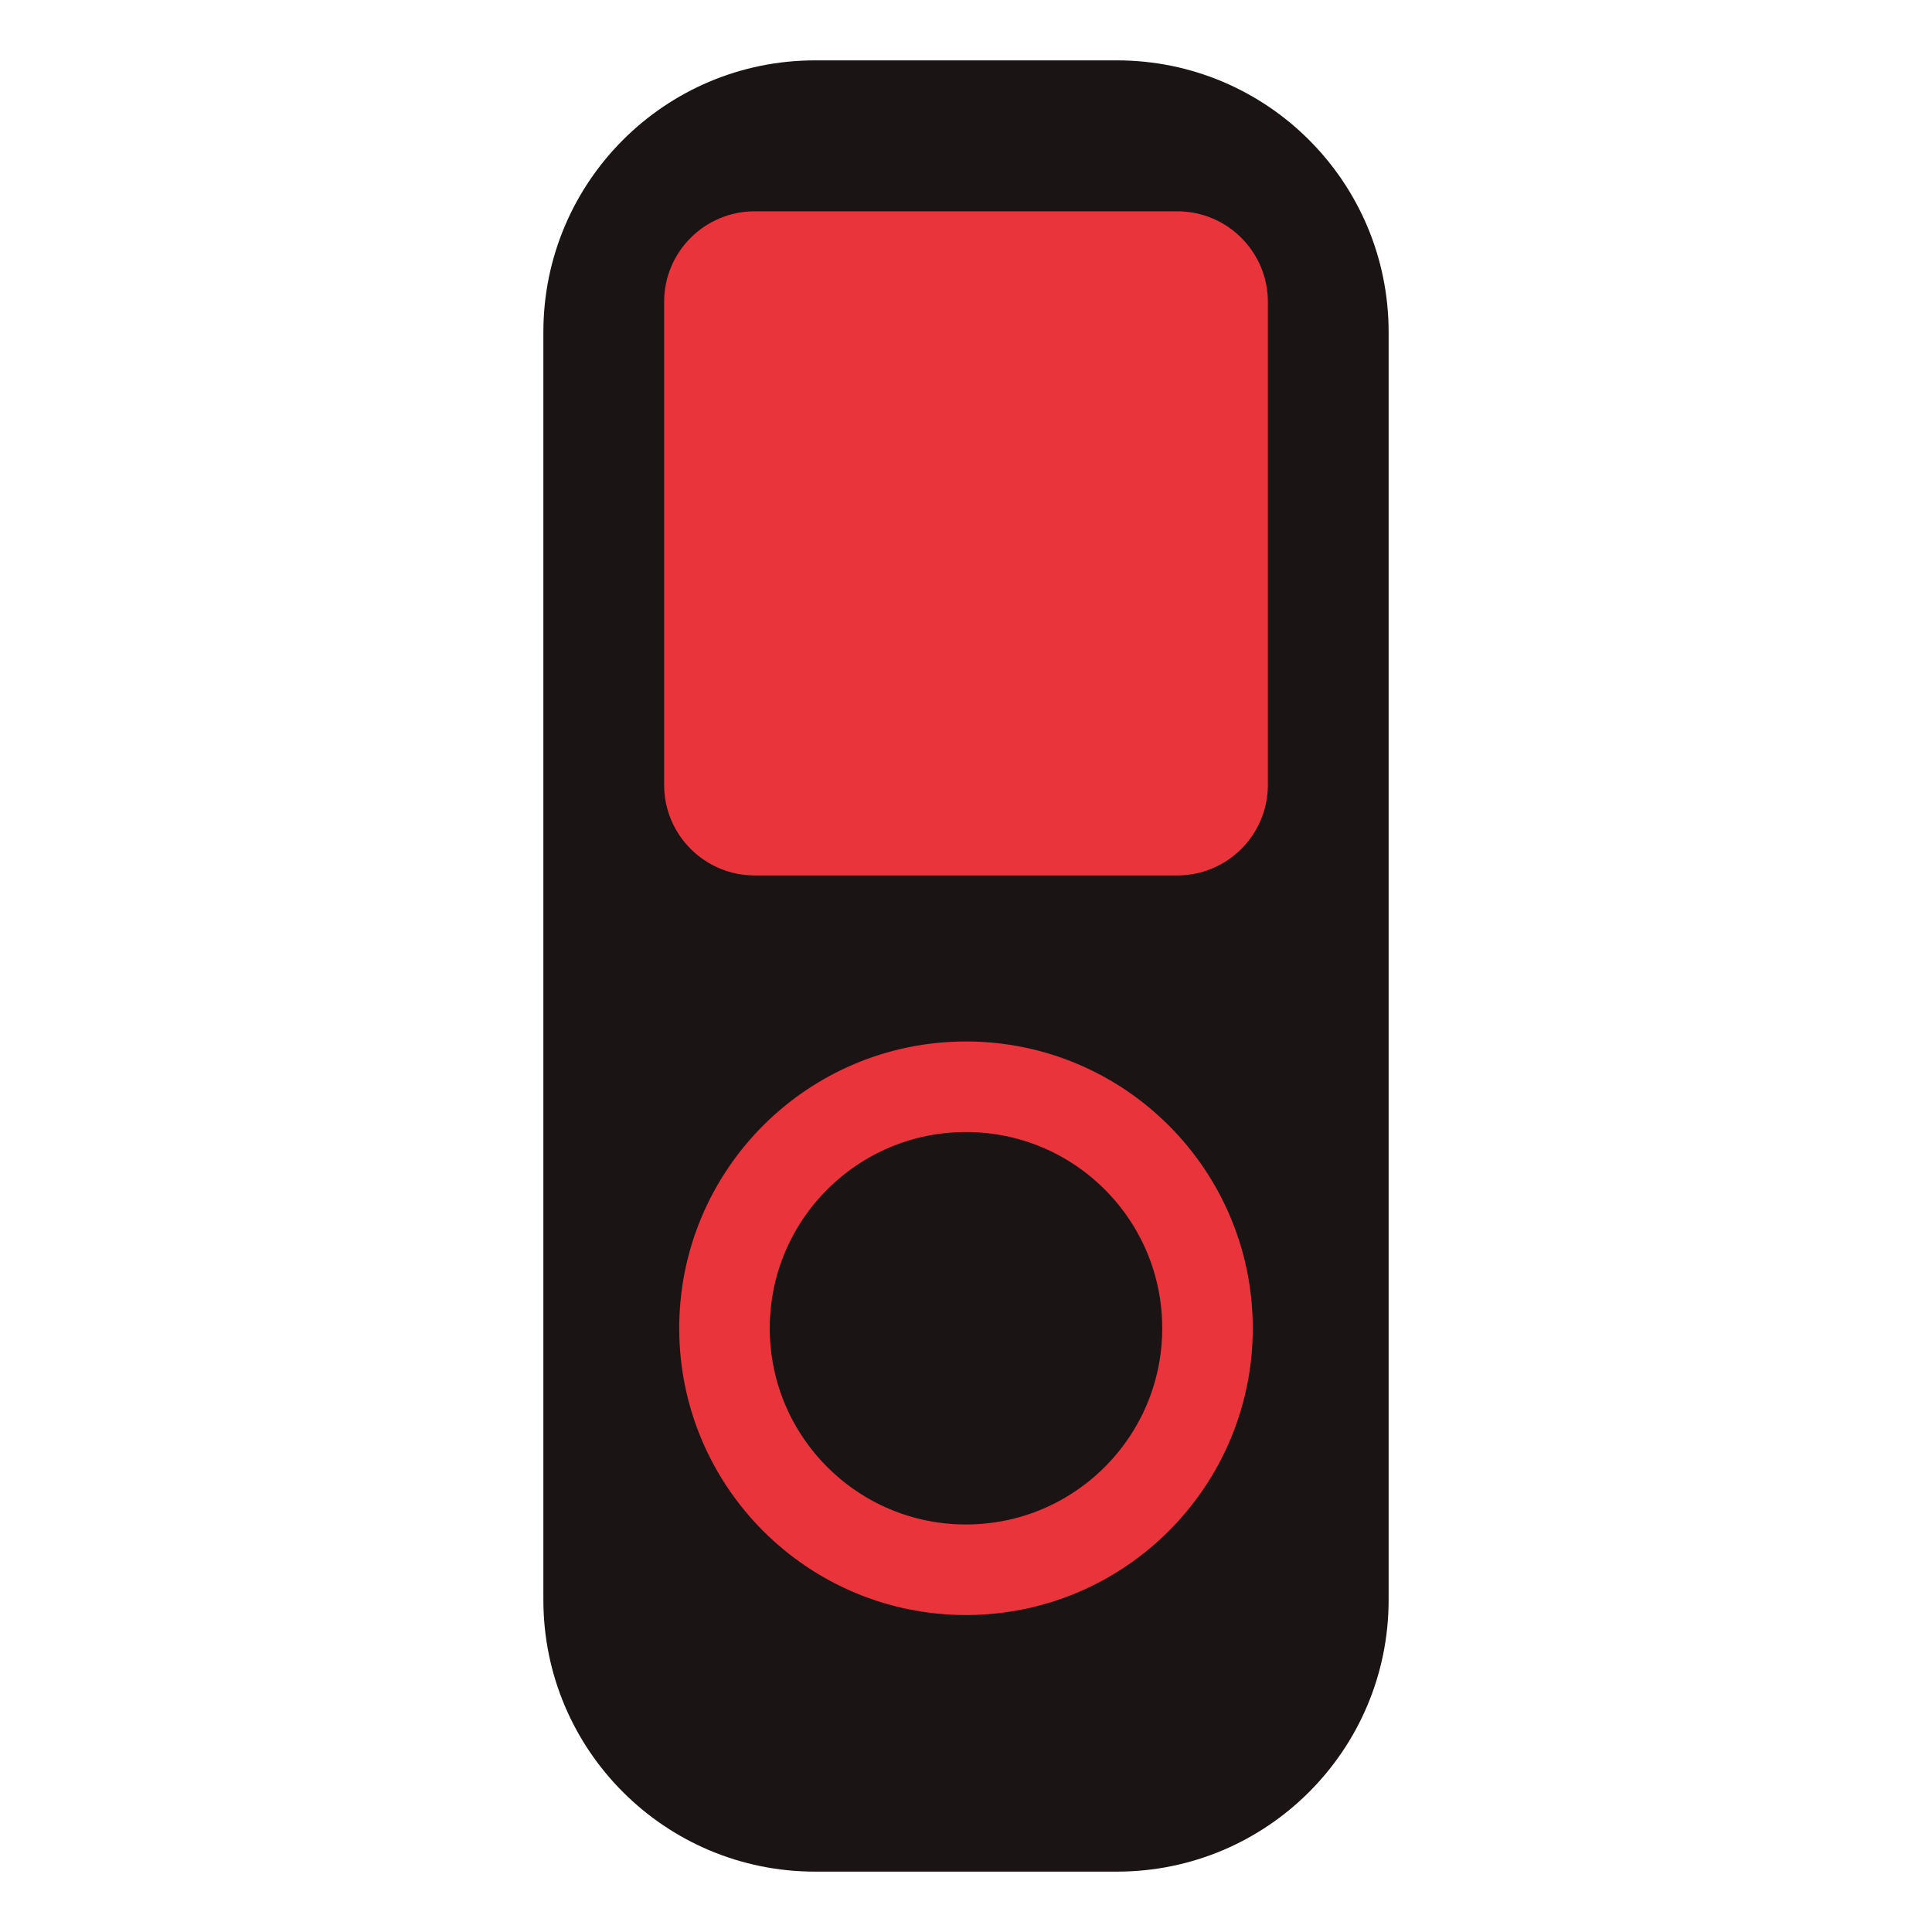
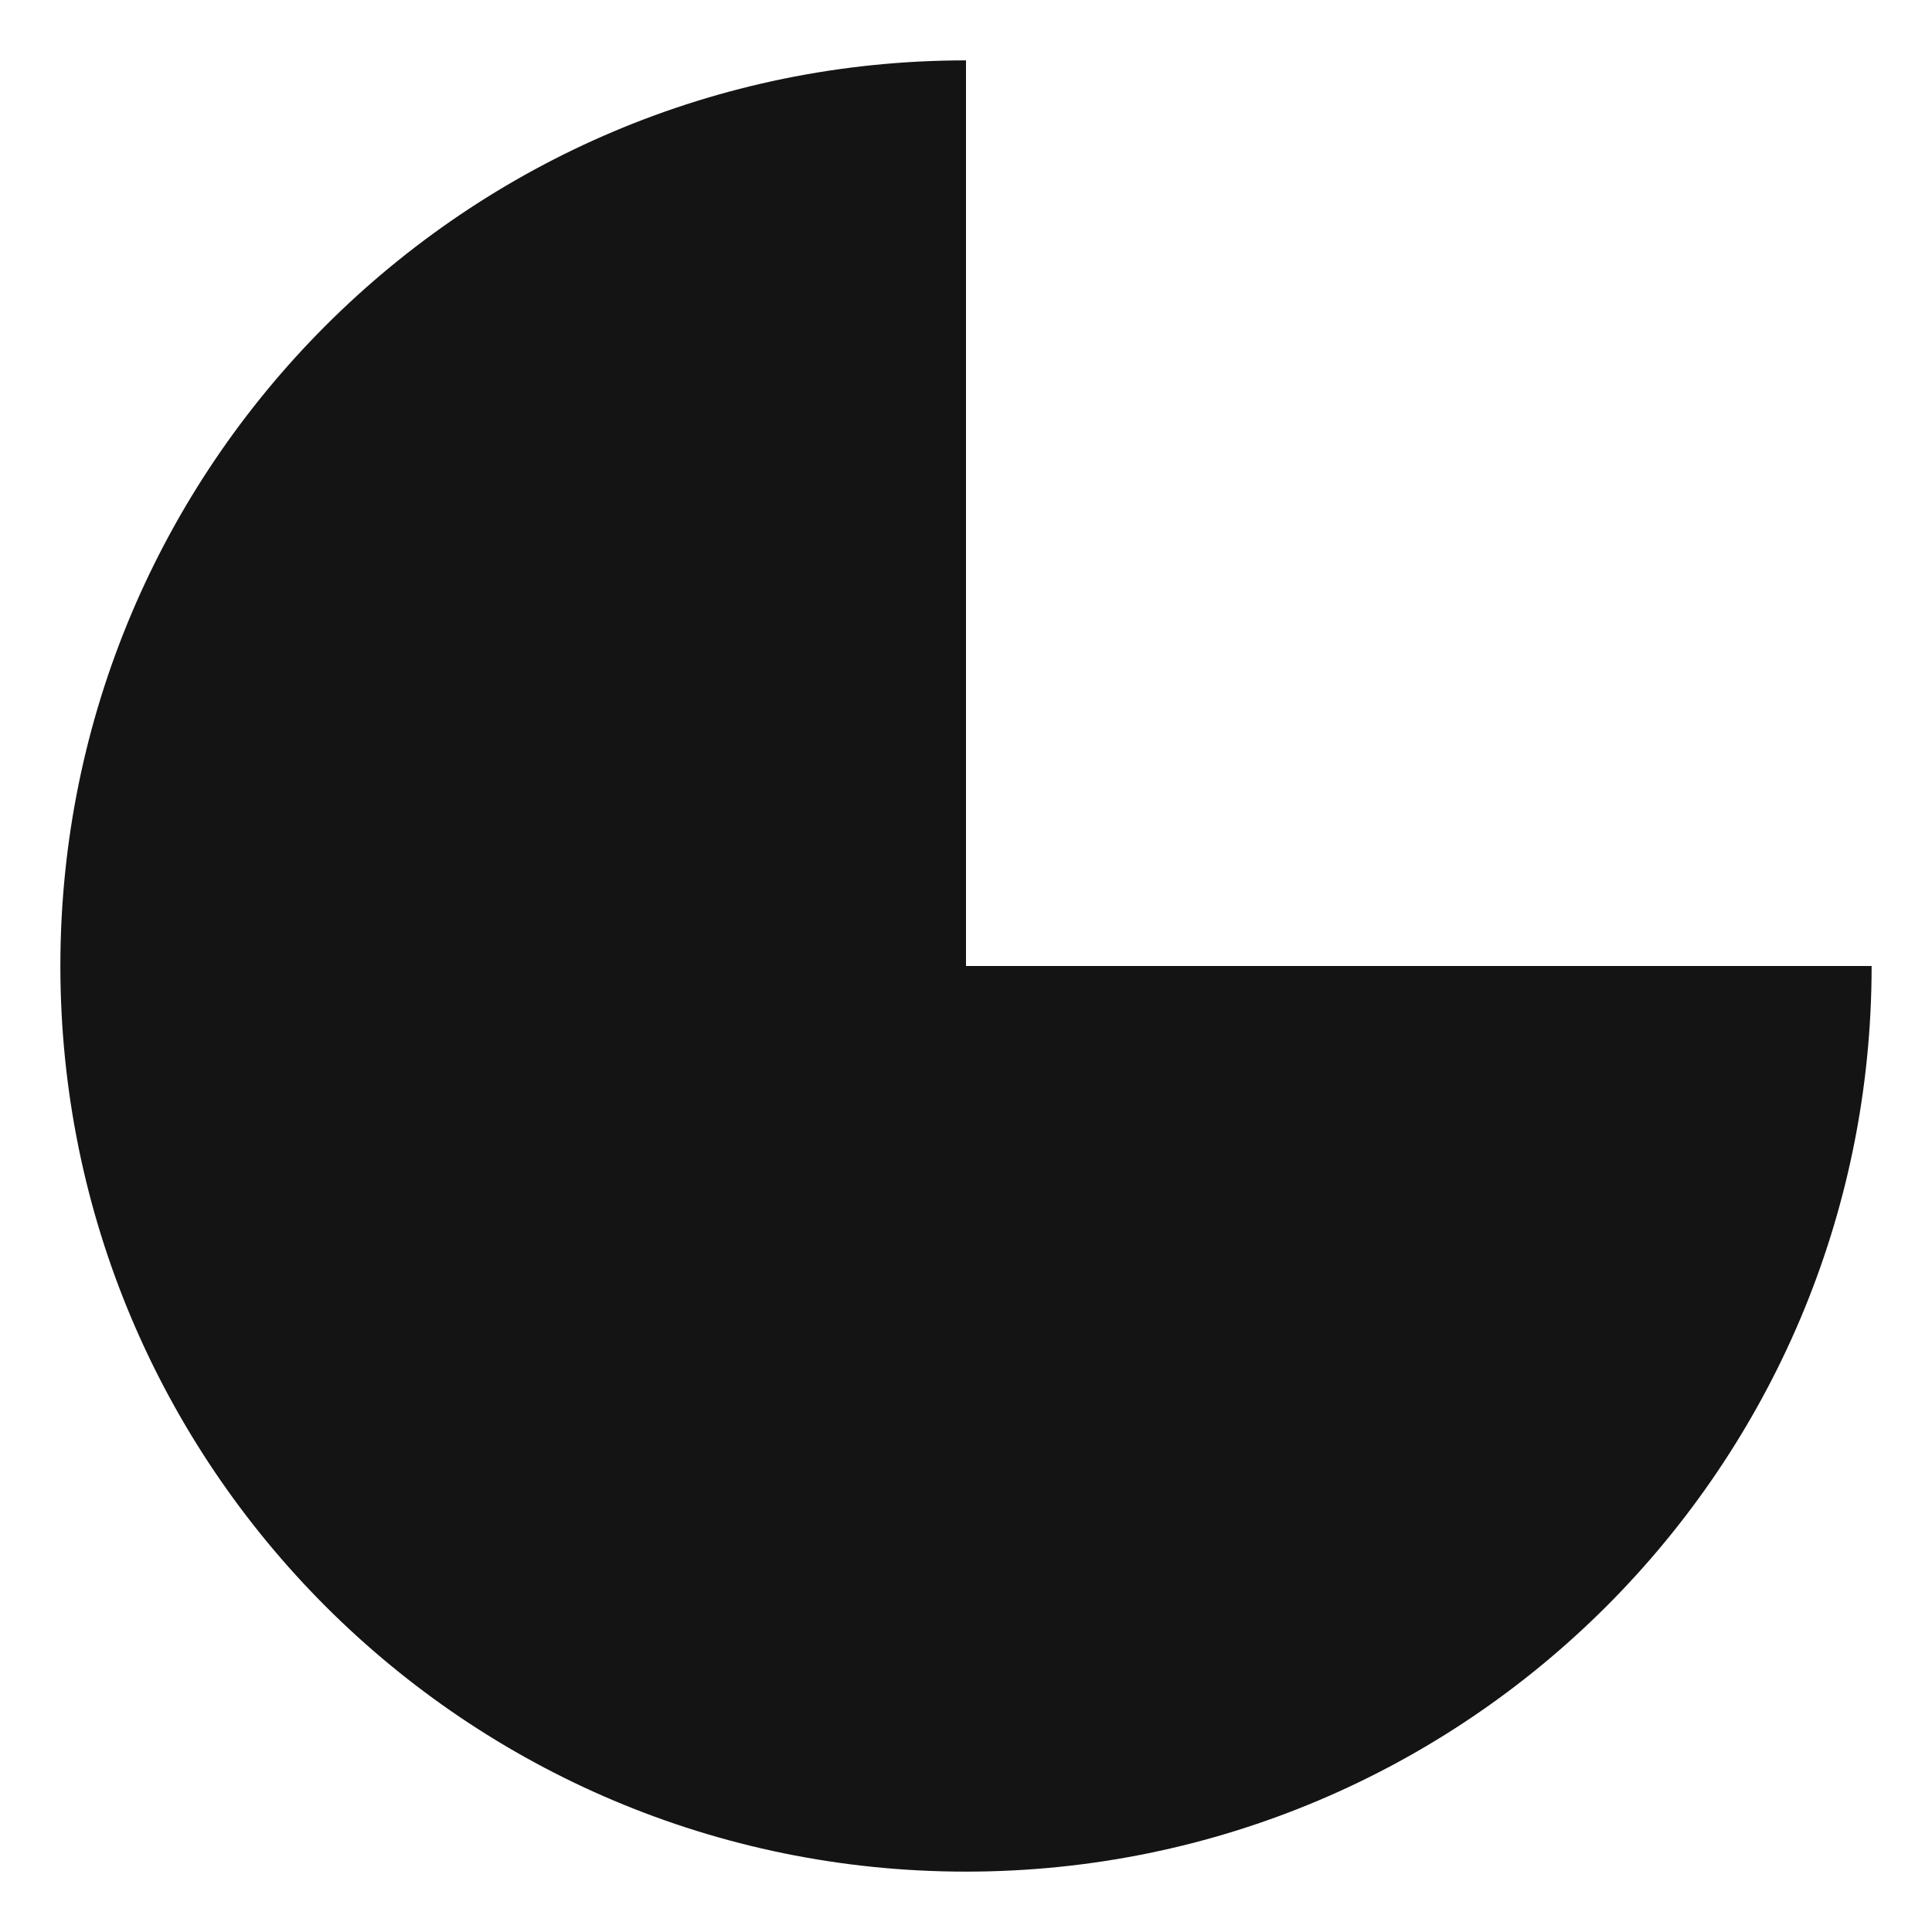
- <svg xmlns="http://www.w3.org/2000/svg" viewBox="0 0 64 64">
-   <rect x="18" y="2" width="28" height="60" rx="9" fill="#1b1414" />
-   <rect x="22" y="7" width="20" height="22" rx="3" fill="#E8343A" />
-   <circle cx="32" cy="44" r="8" fill="none" stroke="#E8343A" stroke-width="3" />
+ <svg xmlns="http://www.w3.org/2000/svg" viewBox="0 0 32 32">
+   <style>path{fill:#141414}@media (prefers-color-scheme:dark){path{fill:#F2F2F2}}</style>
+   <path d="M16 16V1A15 15 0 1 0 31 16Z" />
</svg>
